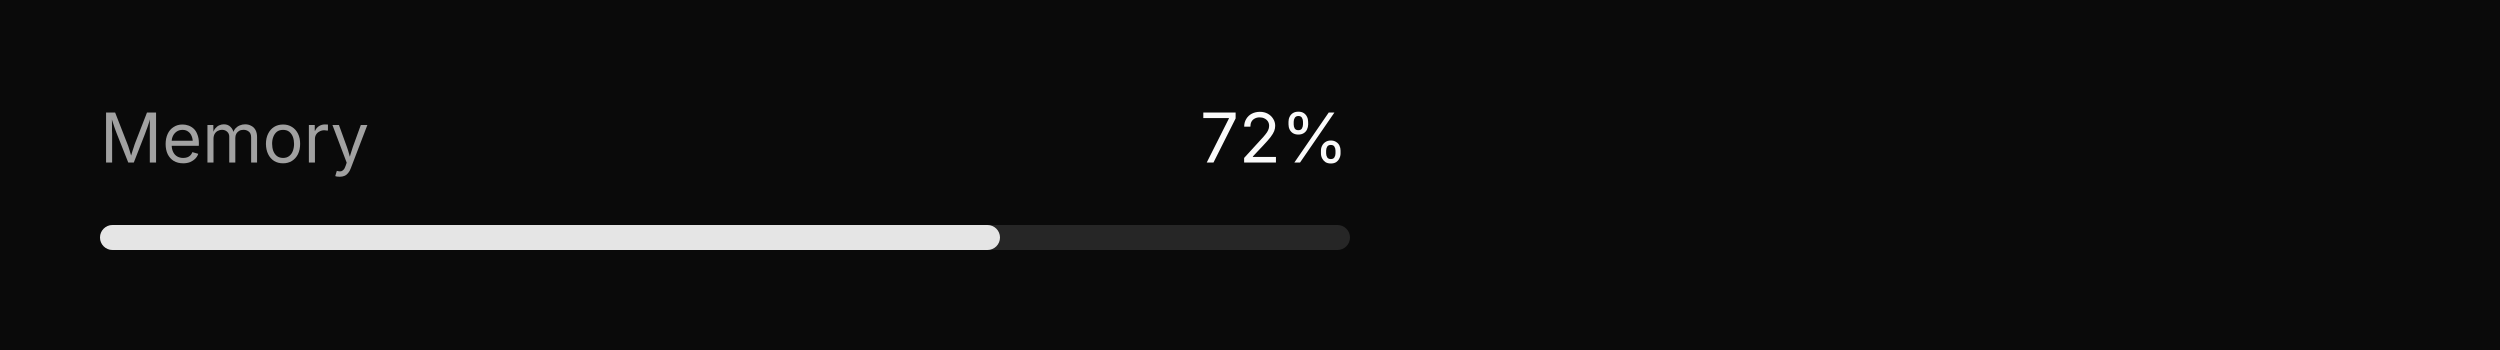
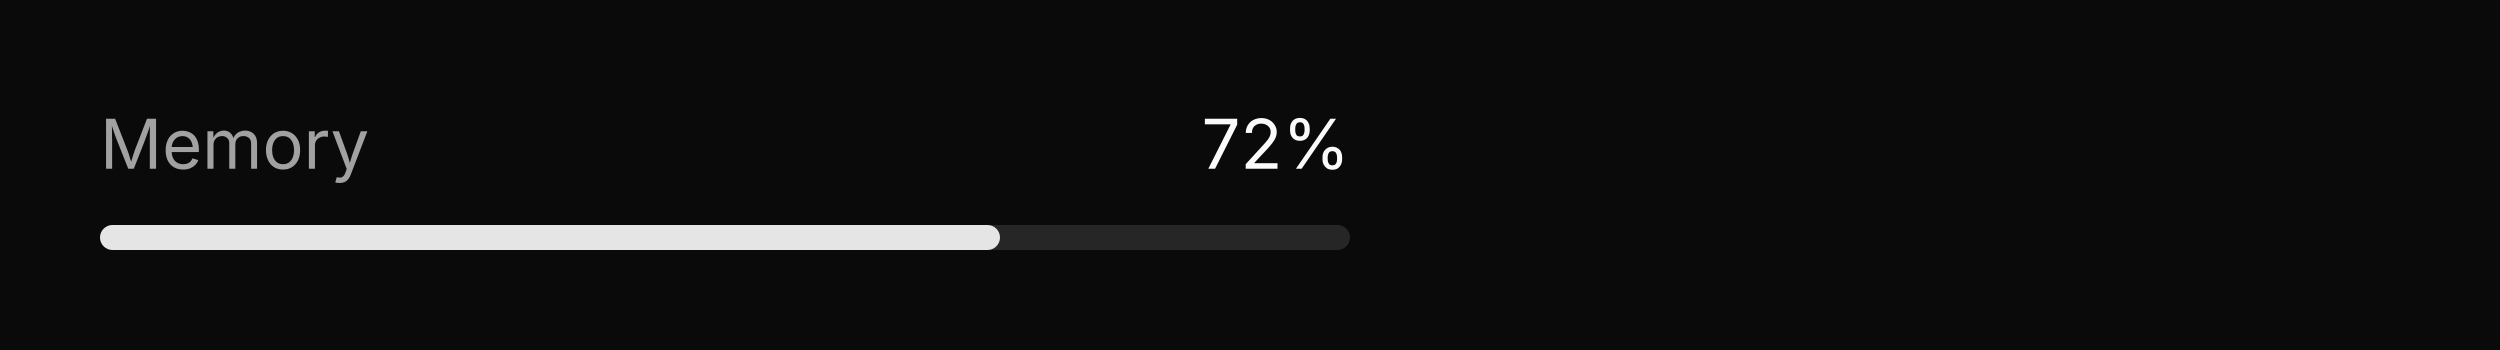
<svg xmlns="http://www.w3.org/2000/svg" width="400" height="56" viewBox="0 0 400 56">
  <rect x="0" y="0" width="400" height="56" fill="#0a0a0a" />
  <g fill="#a1a1a1">
-     <use href="#g0" x="16" y="26" />
-     <use href="#g1" x="25.94" y="26" />
-     <use href="#g2" x="32.35" y="26" />
-     <use href="#g3" x="41.99" y="26" />
-     <use href="#g4" x="48.58" y="26" />
-     <use href="#g5" x="52.89" y="26" />
+     <use href="#g0" x="16" y="27" />
+     <use href="#g1" x="25.94" y="27" />
+     <use href="#g2" x="32.35" y="27" />
+     <use href="#g3" x="41.99" y="27" />
+     <use href="#g4" x="48.58" y="27" />
+     <use href="#g5" x="52.89" y="27" />
  </g>
  <g fill="#fafafa">
-     <use href="#g6" x="192" y="26" />
-     <use href="#g7" x="198.23" y="26" />
-     <use href="#g8" x="204.93" y="26" />
+     <use href="#g6" x="192.25" y="27" />
+     <use href="#g7" x="198.48" y="27" />
+     <use href="#g8" x="205.18" y="27" />
  </g>
  <path d="M18 36h196c1.1 0 2 .9 2 2s-.9 2-2 2h-196c-1.1 0-2-.9-2-2s.9-2 2-2Z" fill="#262626" />
  <path d="M18 36h140c1.1 0 2 .9 2 2s-.9 2-2 2h-140c-1.1 0-2-.9-2-2s.9-2 2-2Z" fill="#e5e5e5" />
  <defs>
    <path id="g0" d="M.97 0v-8h1.45l1.97 5.05q.06.17.16.43t.18.58q.1.32.19.63t.17.58h-.23q.08-.25.17-.55.09-.31.19-.63.09-.31.19-.57.09-.29.15-.47l1.96-5.05h1.45v8h-1v-4.58q0-.23 0-.55t0-.67q.01-.36.01-.72.02-.36.04-.68h.07q-.11.36-.23.75t-.25.75q-.13.34-.24.64t-.17.48l-1.79 4.58h-.89l-1.82-4.58q-.08-.19-.18-.47t-.22-.62q-.11-.36-.25-.75-.13-.39-.25-.78h.09q.02.29.02.65.01.35.01.71 0 .34 0 .68.02.33.02.58v4.58Z" />
    <path id="g1" d="M3.38.13q-.88 0-1.52-.38-.63-.39-.97-1.08-.33-.7-.33-1.62t.33-1.63.94-1.09q.61-.41 1.44-.41.46 0 .93.16t.85.51.59.93q.24.57.24 1.4l-.01.41h-4.65v-.81h4.14l-.45.29q0-.59-.19-1.04-.19-.47-.56-.72-.36-.27-.89-.27-.55 0-.94.27t-.6.7q-.2.42-.2.91v.54q0 .66.24 1.13t.64.7q.42.24.96.24.36 0 .65-.1t.5-.31.32-.52l.94.27q-.14.44-.48.78t-.83.55q-.49.19-1.09.19Z" />
    <path id="g2" d="M.84 0v-6h.94l.02 1.34h-.08q.12-.5.39-.81.27-.33.62-.48.36-.16.74-.16.66 0 1.06.41.41.39.53 1.04h-.12q.09-.45.37-.78.3-.33.71-.5t.87-.17q.53 0 .95.24.44.21.69.67.25.45.25 1.15v4.05h-.95v-4.02q0-.65-.38-.93-.36-.28-.84-.28-.41 0-.7.17t-.46.47q-.15.29-.15.67v3.92h-.97v-4.13q0-.49-.33-.79-.33-.31-.84-.31-.35 0-.66.17-.31.15-.5.48-.19.31-.19.8v3.78Z" />
    <path id="g3" d="M3.3.13q-.83 0-1.44-.38-.61-.39-.95-1.09t-.35-1.63q0-.94.35-1.64t.95-1.08 1.44-.39q.81 0 1.42.39.62.38.97 1.08t.34 1.64q0 .92-.34 1.63-.35.7-.97 1.09-.61.38-1.42.38Zm0-.86q.61 0 1-.32.39-.31.57-.81.19-.52.19-1.11t-.18-1.11q-.19-.51-.58-.83-.39-.31-1-.31t-1 .31q-.38.32-.57.83t-.18 1.11q0 .6.18 1.11.19.5.57.81t1 .32Z" />
    <path id="g4" d="M.84 0v-6h.94v.92h.06q.18-.45.6-.73.43-.28.97-.28.11 0 .25.01.15 0 .23 0v.97q-.05 0-.22-.01-.17-.04-.36-.04-.42 0-.76.19-.35.17-.55.49-.19.31-.19.71v3.77Z" />
    <path id="g5" d="M.75 2.17l.25-.83.09.02q.3.08.53.05.26-.03.44-.24.21-.2.35-.64l.17-.5-2.28-6.03h1.04l1.29 3.56q.2.55.34 1.1t.3 1.06h-.36q.15-.52.29-1.06.16-.55.35-1.1l1.29-3.56h1.05l-2.64 6.89q-.17.49-.44.8-.25.31-.59.45-.33.14-.75.14-.27 0-.45-.03-.19-.03-.27-.08Z" />
    <path id="g6" d="M1.08 0l3.55-7.05-.01-.06h-4.09v-.89h5.17v.95l-3.54 7.05Z" />
    <path id="g7" d="M.83 0v-.73l2.65-2.9q.46-.48.74-.84.3-.36.45-.69.16-.34.16-.7 0-.42-.2-.72-.21-.31-.55-.47-.33-.17-.77-.17-.45 0-.79.19-.33.17-.52.51-.17.33-.17.79h-.99q0-.71.33-1.24.33-.55.89-.84t1.28-.3q.72 0 1.27.3t.86.81q.33.5.33 1.13 0 .43-.16.84t-.56.94q-.39.51-1.1 1.26l-1.75 1.86v.08h3.69v.89Z" />
    <path id="g8" d="M2.81-4.47q-.51 0-.87-.22-.35-.22-.53-.59t-.18-.81v-.43q0-.43.18-.79.18-.38.53-.6t.87-.22.86.22.52.6q.18.36.18.79l.01.43q-.01.43-.19.81t-.53.59q-.35.22-.85.22Zm0-.7q.41 0 .57-.28t.17-.64v-.43q0-.34-.16-.62-.16-.3-.58-.3-.4 0-.58.3-.17.28-.17.62v.43q0 .36.16.64.17.28.59.28Zm5.19 5.33q-.5 0-.86-.22-.34-.24-.53-.6-.19-.37-.19-.81v-.42q0-.44.19-.8.19-.37.53-.59.36-.24.86-.24.52 0 .86.24.36.22.53.59t.17.8v.42q0 .44-.19.81-.17.36-.51.6-.34.22-.86.22Zm0-.71q.41 0 .58-.28t.17-.64v-.42q0-.36-.17-.64-.16-.28-.58-.28-.41 0-.58.28t-.17.64v.42q0 .36.17.64t.58.28Zm-5.83.55 5.5-8h.91l-5.5 8Z" />
  </defs>
</svg>
